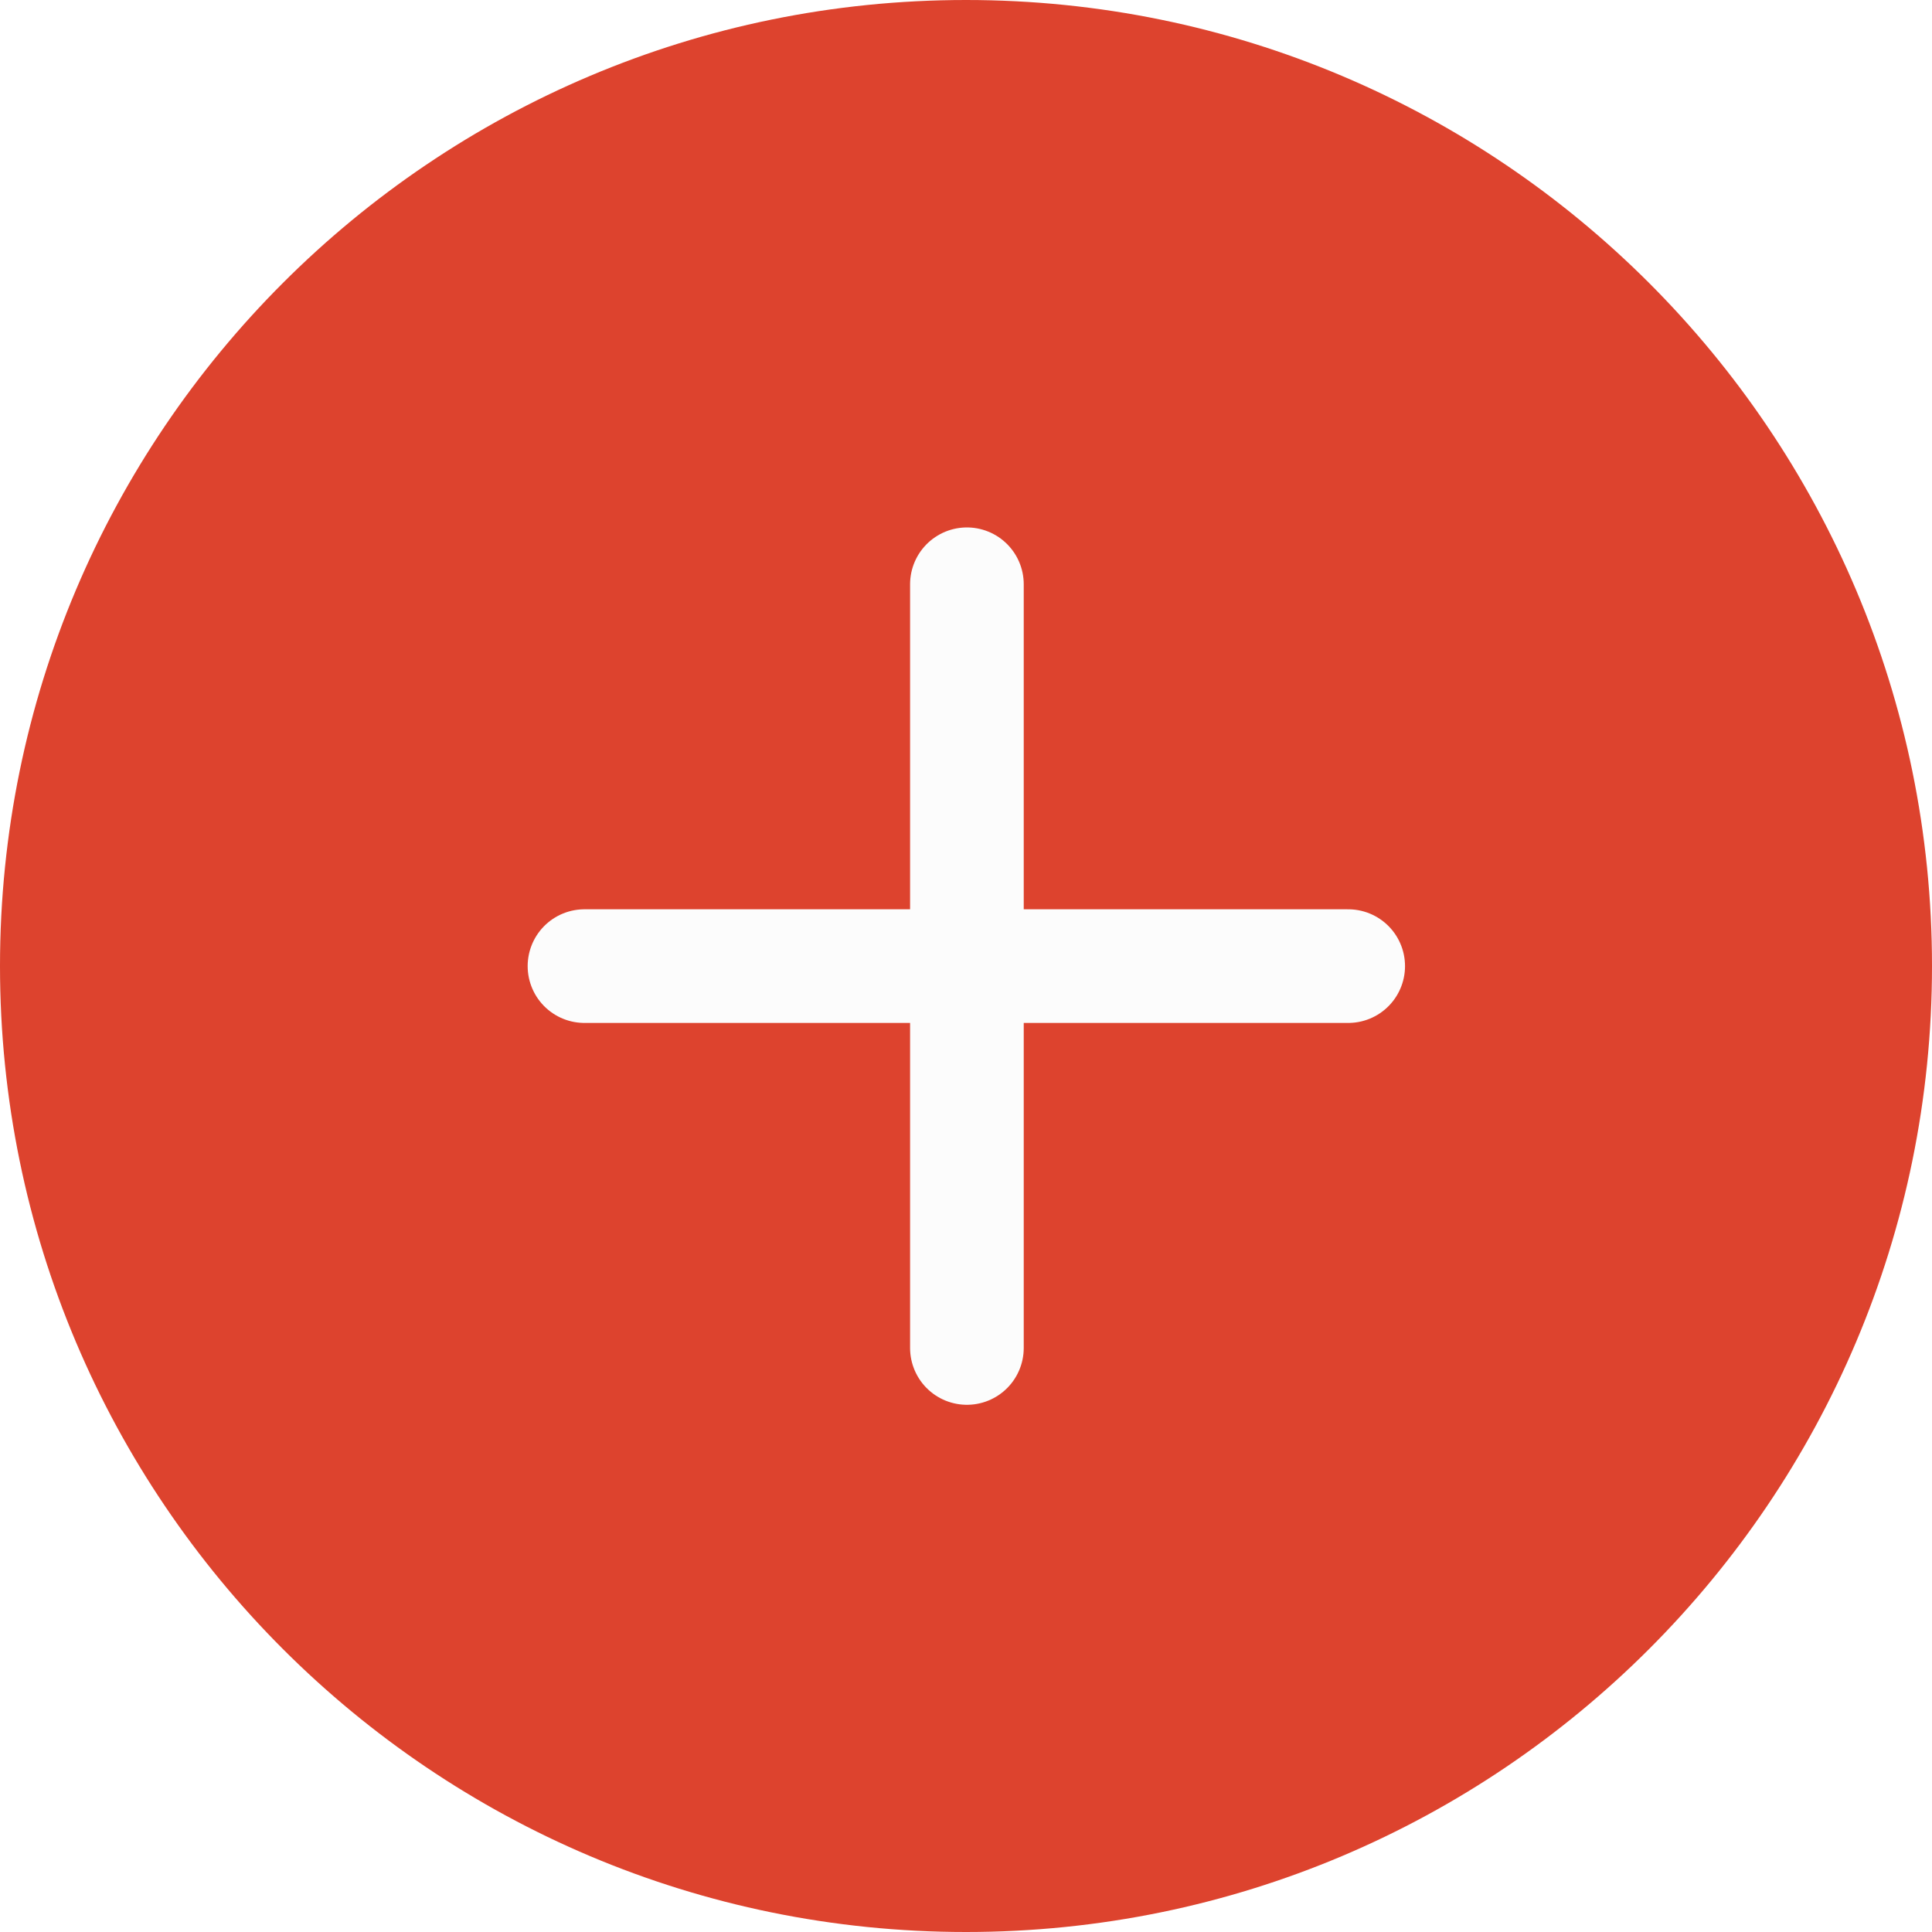
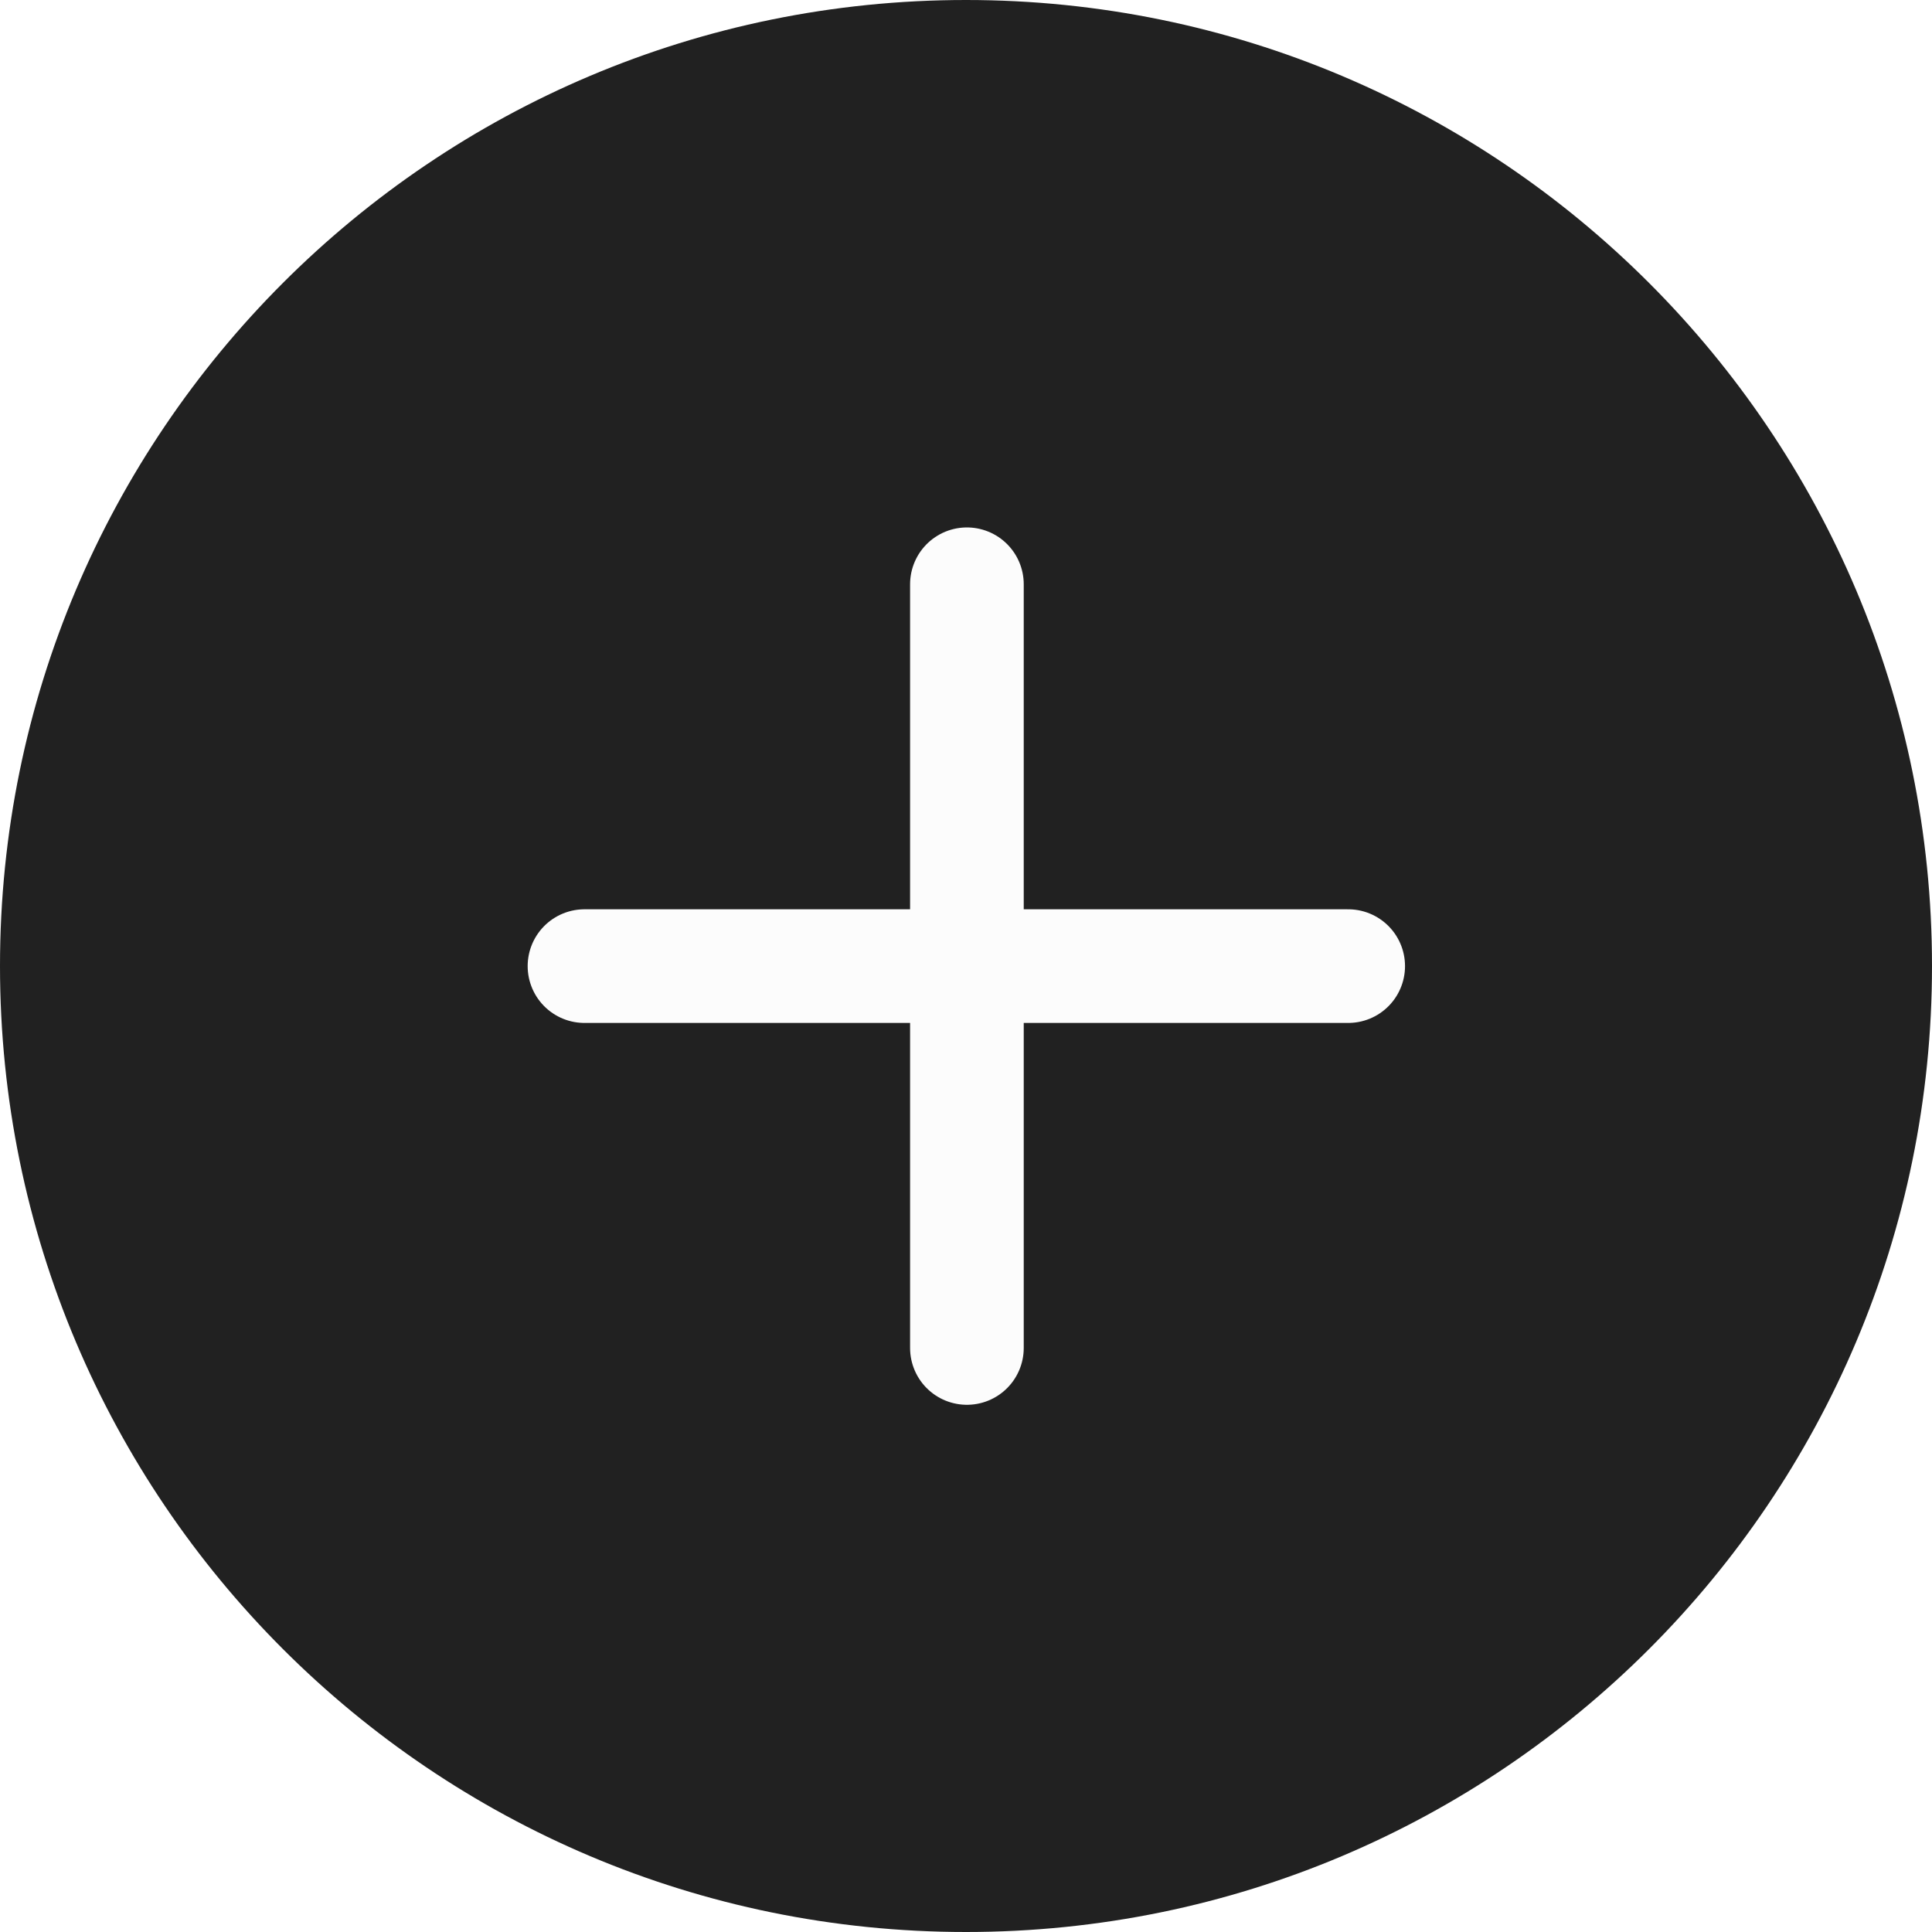
<svg xmlns="http://www.w3.org/2000/svg" width="17" height="17" viewBox="0 0 17 17" fill="none">
-   <circle cx="8.5" cy="8.5" r="8.5" fill="#DD432E" />
+   <circle cx="8.5" cy="8.5" r="8.5" fill="#212121" />
  <path d="M8.508 5.141V11.861" stroke="#FCFCFC" stroke-linecap="round" />
  <path d="M11.863 8.501L5.143 8.501" stroke="#FCFCFC" stroke-linecap="round" />
</svg>
